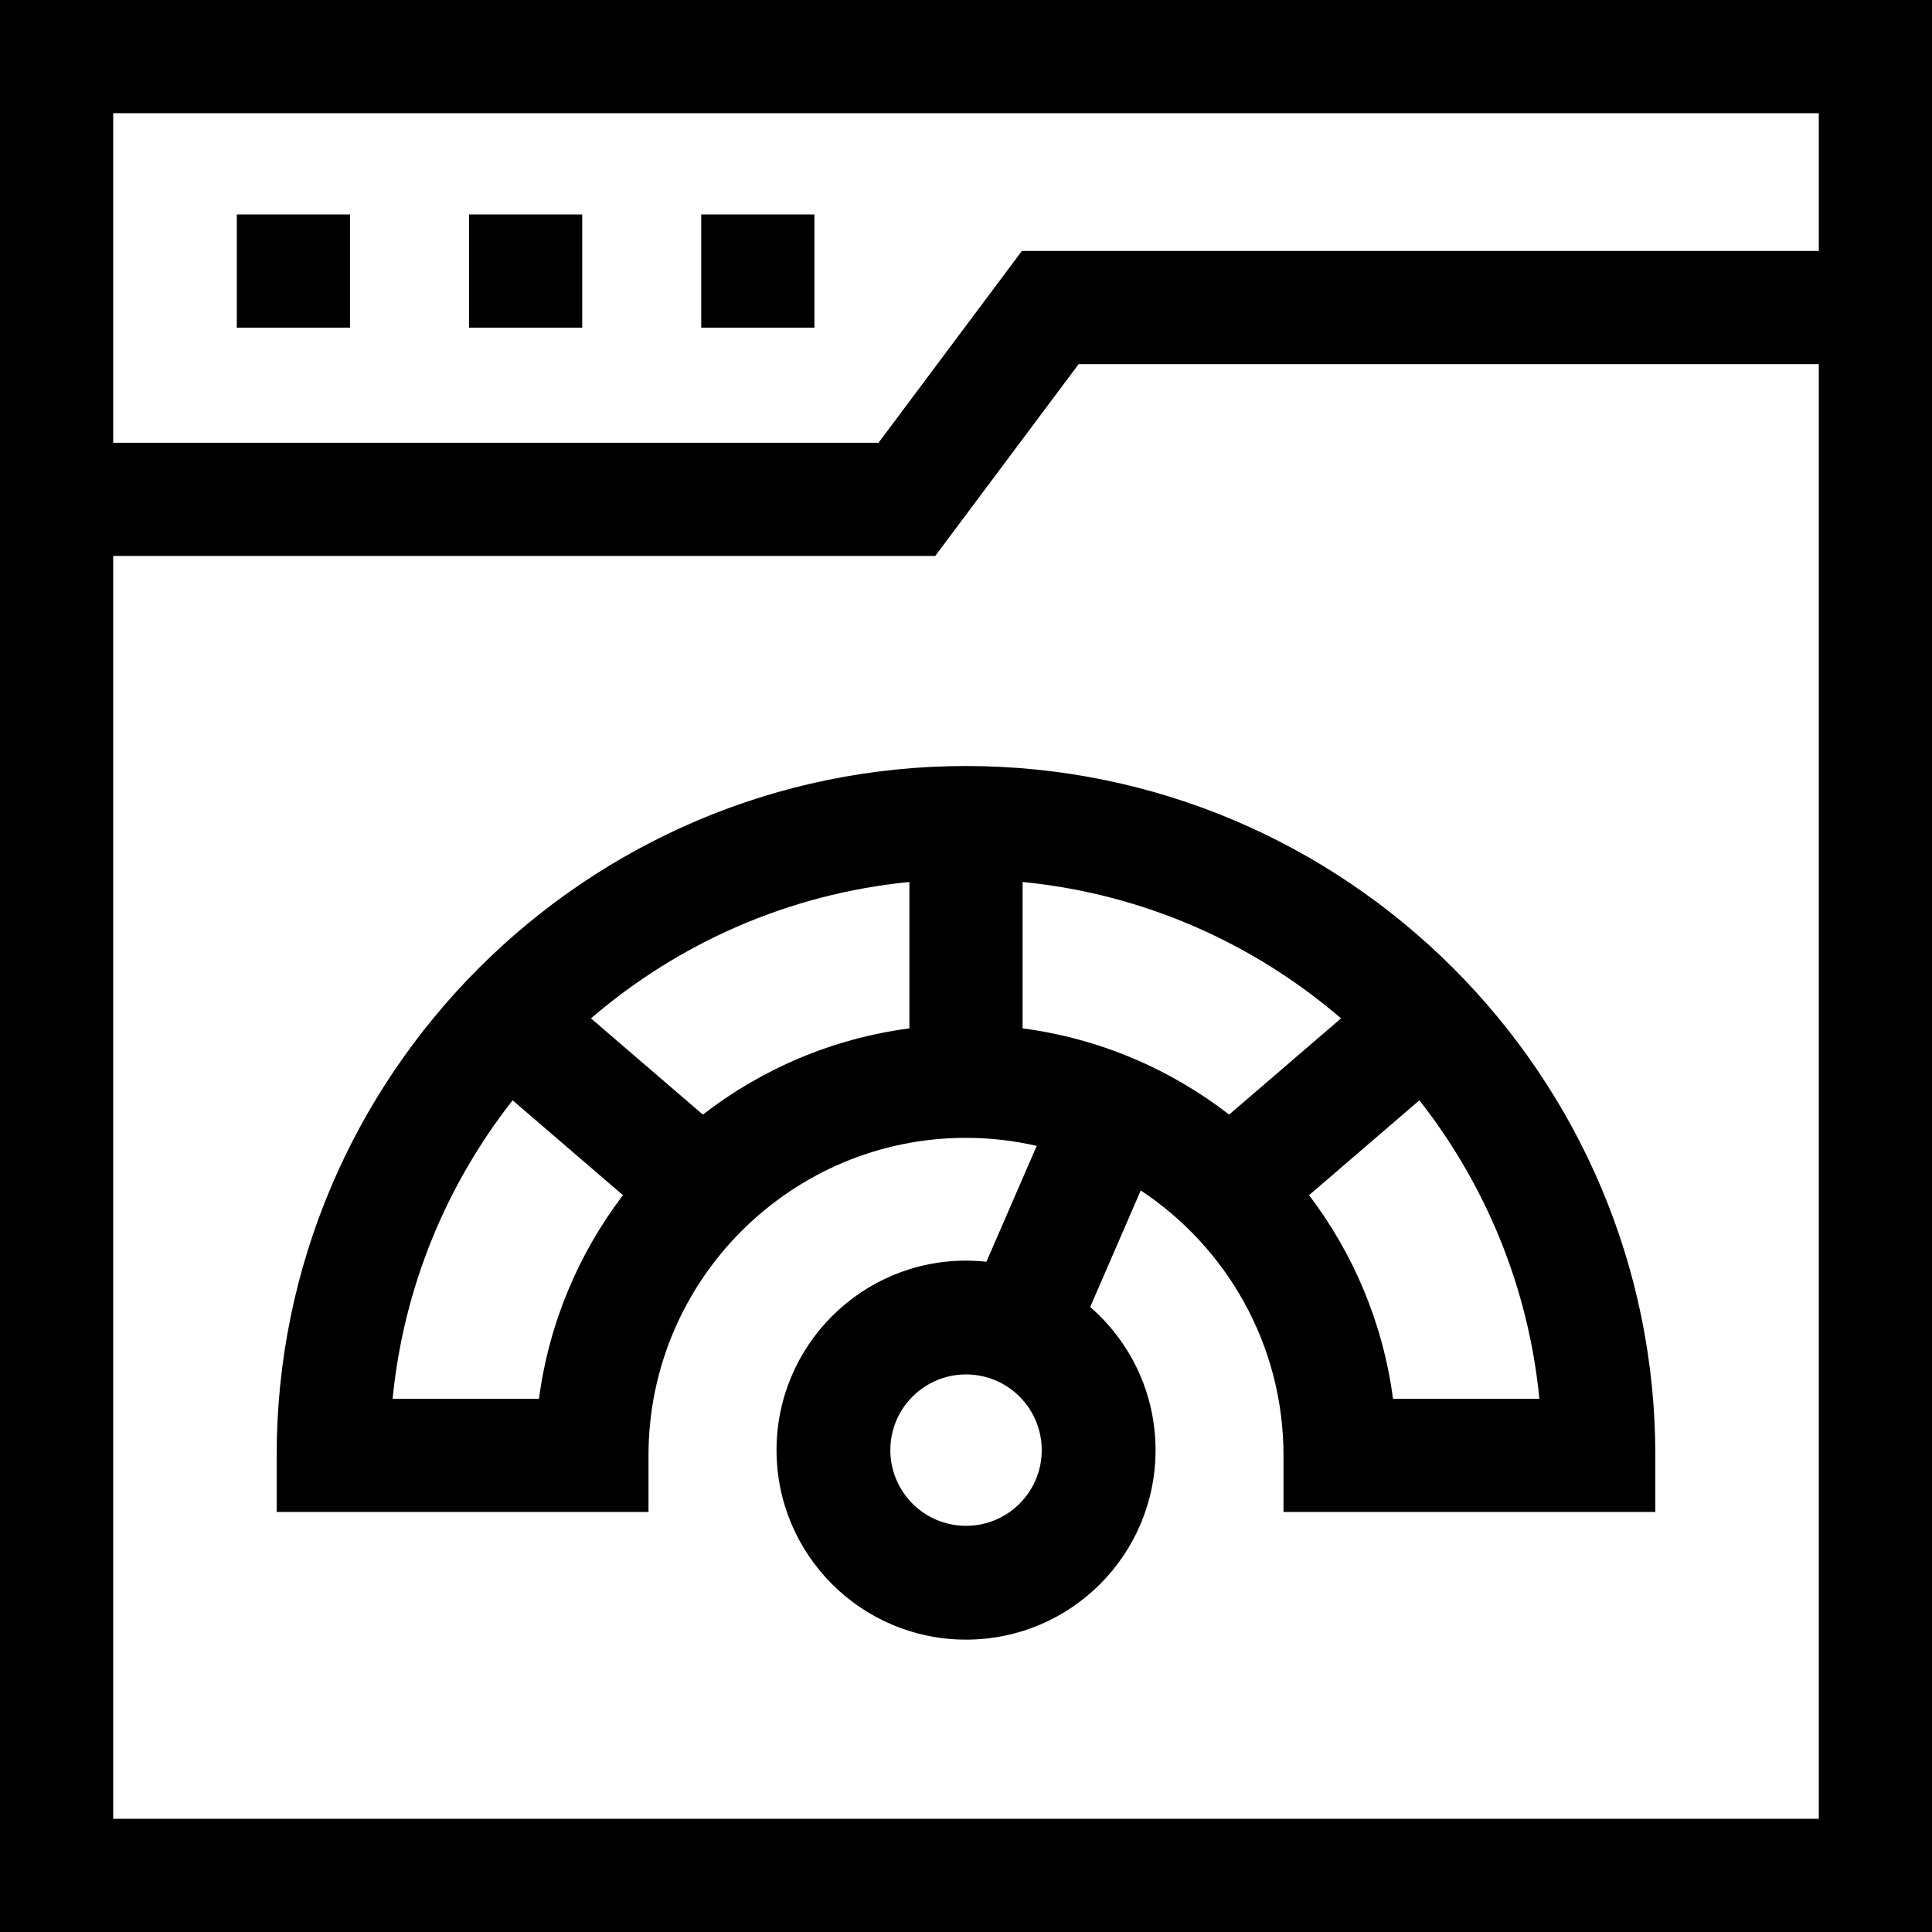
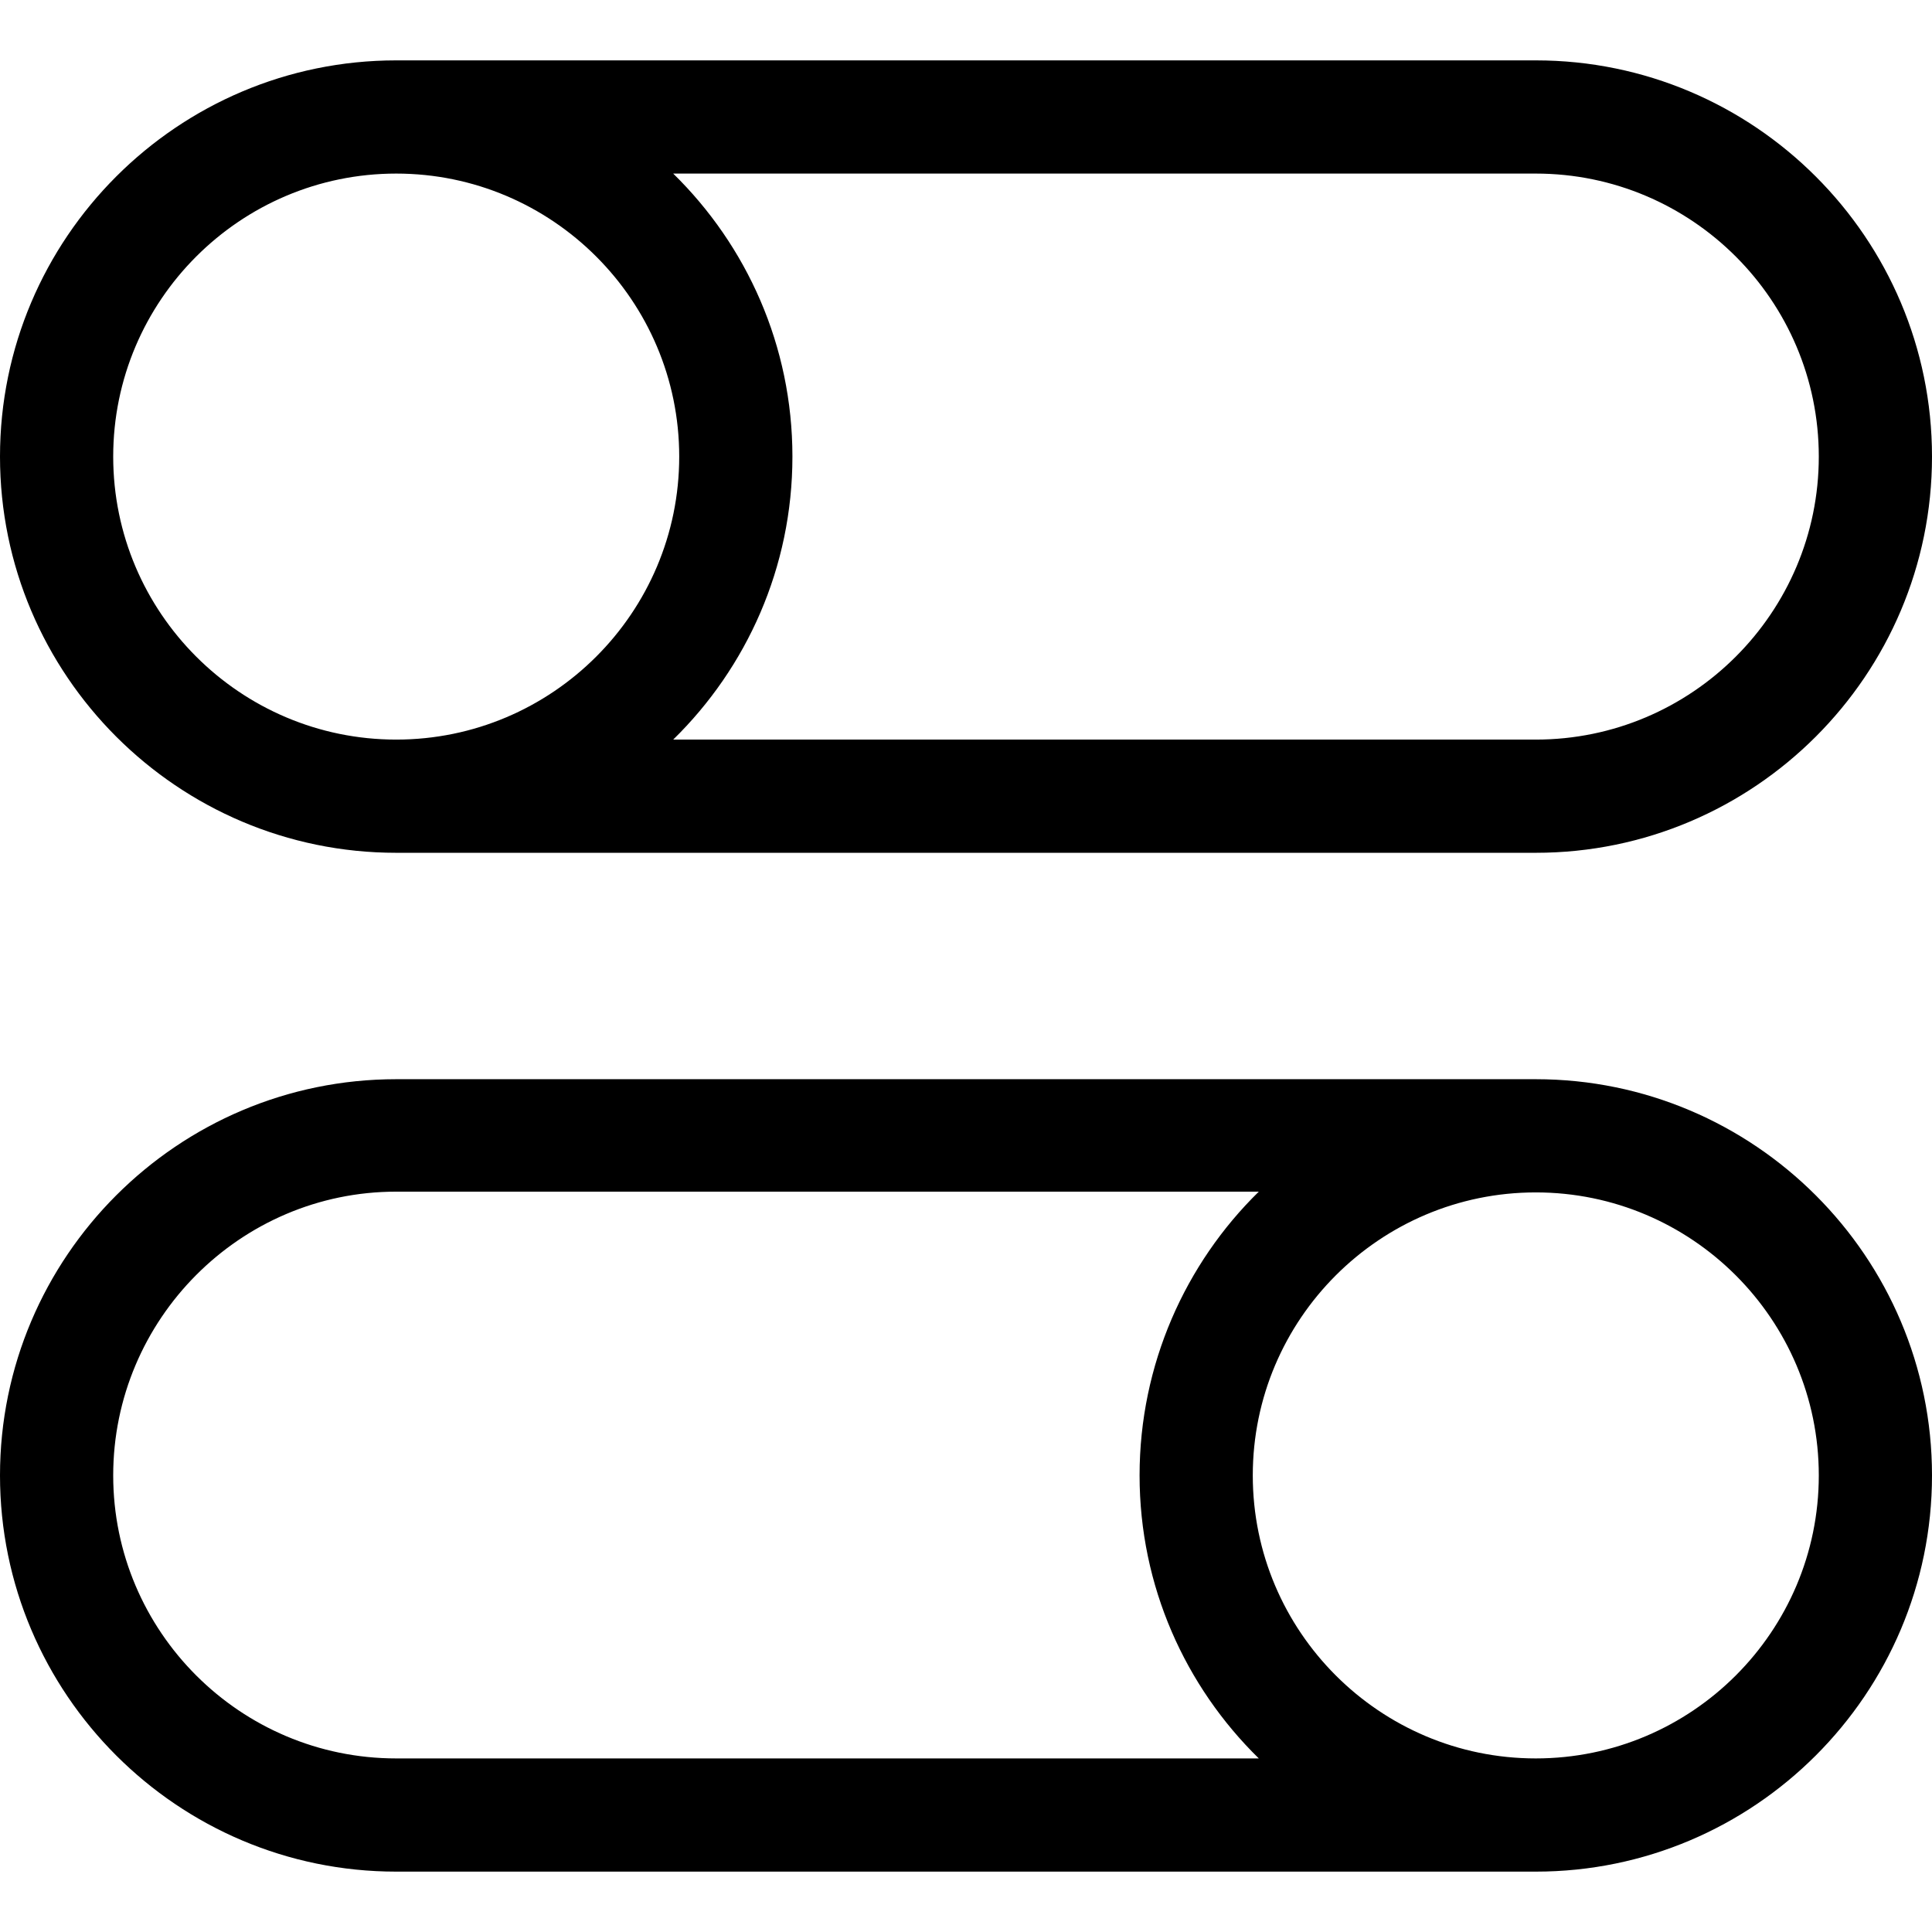
- <svg xmlns="http://www.w3.org/2000/svg" id="Capa_1" enable-background="new 0 0 512 512" height="512" viewBox="0 0 512 512" width="512">
+ <svg xmlns="http://www.w3.org/2000/svg" version="1.1" id="Capa_1" x="0px" y="0px" viewBox="0 0 512 512" style="enable-background:new 0 0 512 512;" xml:space="preserve">
  <g>
-     <path d="m73.32 385.68v15h98.54v-15c0-46.39 37.74-84.14 84.14-84.14 6.44 0 12.71.75 18.74 2.13l-13.33 30.71c-1.77-.19-3.57-.3-5.4-.3-27.73 0-50.22 22.49-50.22 50.22 0 27.74 22.49 50.22 50.22 50.22 27.74 0 50.22-22.48 50.22-50.22 0-15.15-6.71-28.72-17.32-37.93l13.4-30.89c22.78 15.07 37.83 40.91 37.83 70.2v15h98.54v-15c0-100.73-81.95-182.68-182.68-182.68s-182.68 81.95-182.68 182.68zm69.518-14.998h-38.788c2.905-29.656 14.338-56.844 31.796-79.09l29.243 25.14c-11.711 15.403-19.603 33.861-22.251 53.95zm98.162-98.155c-20.43 2.694-39.175 10.804-54.735 22.847l-29.655-25.494c23.162-19.908 52.336-33.005 84.39-36.146zm15.01 131.833c-11.08 0-20.06-8.98-20.06-20.06s8.98-20.06 20.06-20.06 20.06 8.98 20.06 20.06-8.98 20.06-20.06 20.06zm151.94-33.678h-38.788c-2.648-20.088-10.54-38.546-22.251-53.95l29.243-25.14c17.458 22.246 28.891 49.434 31.796 79.09zm-136.95-136.947c32.054 3.14 61.228 16.238 84.39 36.146l-29.655 25.493c-15.56-12.043-34.305-20.153-54.735-22.847z" />
-     <path d="m0 0v512h512v-512zm482 482h-452v-334.667h217.848l38-50.833h196.152zm0-415.5h-211.182l-38 50.833h-202.818v-87.333h452z" />
-     <path d="m62.75 56.833h30v30h-30z" />
-     <path d="m124.292 56.833h30v30h-30z" />
-     <path d="m185.833 56.833h30v30h-30z" />
+     <g>
+       <path d="M407,16H105C47.103,16,0,63.103,0,121s47.103,105,105,105h302c57.897,0,105-47.103,105-105C512,63.103,464.897,16,407,16z     M105,196c-41.355,0-75-33.645-75-75s33.645-75,75-75s75,33.645,75,75S146.355,196,105,196z M407,196H178.404    C197.887,176.927,210,150.354,210,121s-12.113-55.927-31.596-75H407c41.355,0,75,33.645,75,75S448.355,196,407,196z" />
+     </g>
  </g>
+   <g>
+     <g>
+       <path d="M407,286H105C47.103,286,0,333.103,0,391c0,57.897,47.103,105,105,105h302c57.897,0,105-47.103,105-105    C512,333.103,464.897,286,407,286z M105,466c-41.355,0-75-33.645-75-75c0-41.355,33.645-75.2,75-75.2h228.596    C314.113,334.873,302,361.646,302,391s12.113,55.927,31.596,75H105z M407,466c-41.355,0-75-33.645-75-75c0-41.355,33.645-75,75-75    c41.355,0,75,33.645,75,75C482,432.355,448.355,466,407,466z" />
+     </g>
+   </g>
+   <g>
+ </g>
+   <g>
+ </g>
+   <g>
+ </g>
+   <g>
+ </g>
+   <g>
+ </g>
+   <g>
+ </g>
+   <g>
+ </g>
+   <g>
+ </g>
+   <g>
+ </g>
+   <g>
+ </g>
+   <g>
+ </g>
+   <g>
+ </g>
+   <g>
+ </g>
+   <g>
+ </g>
+   <g>
+ </g>
</svg>
